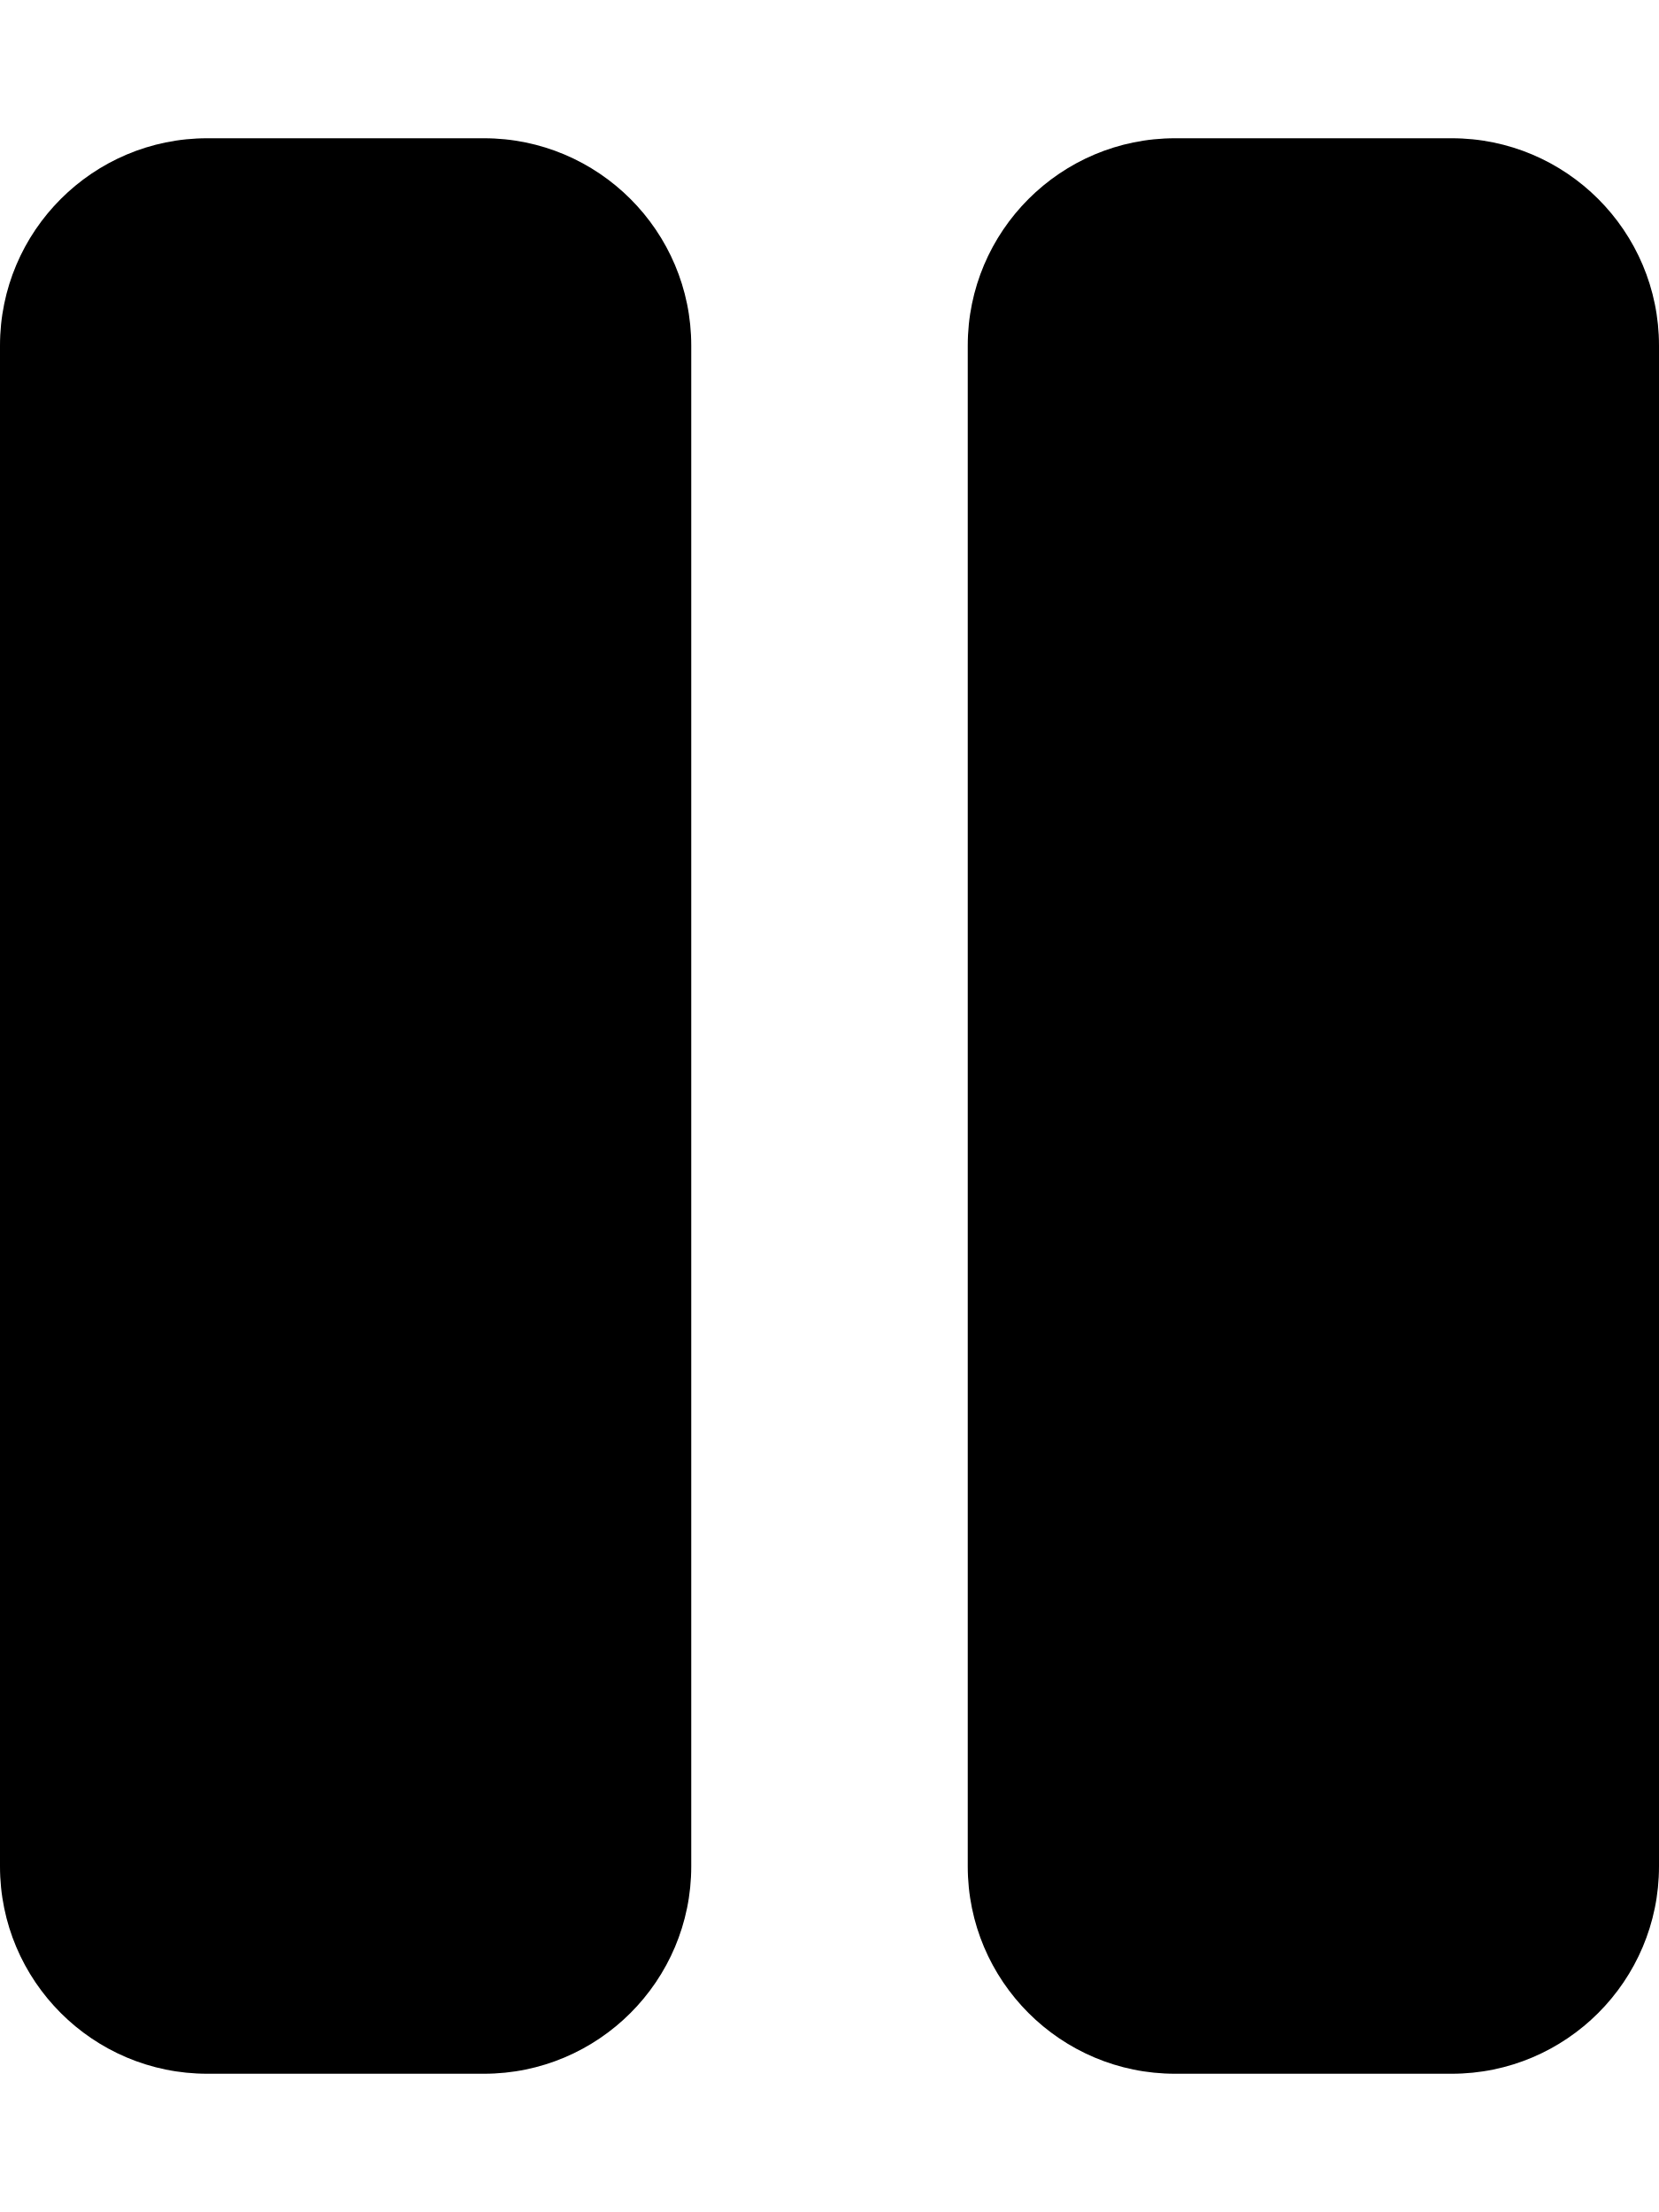
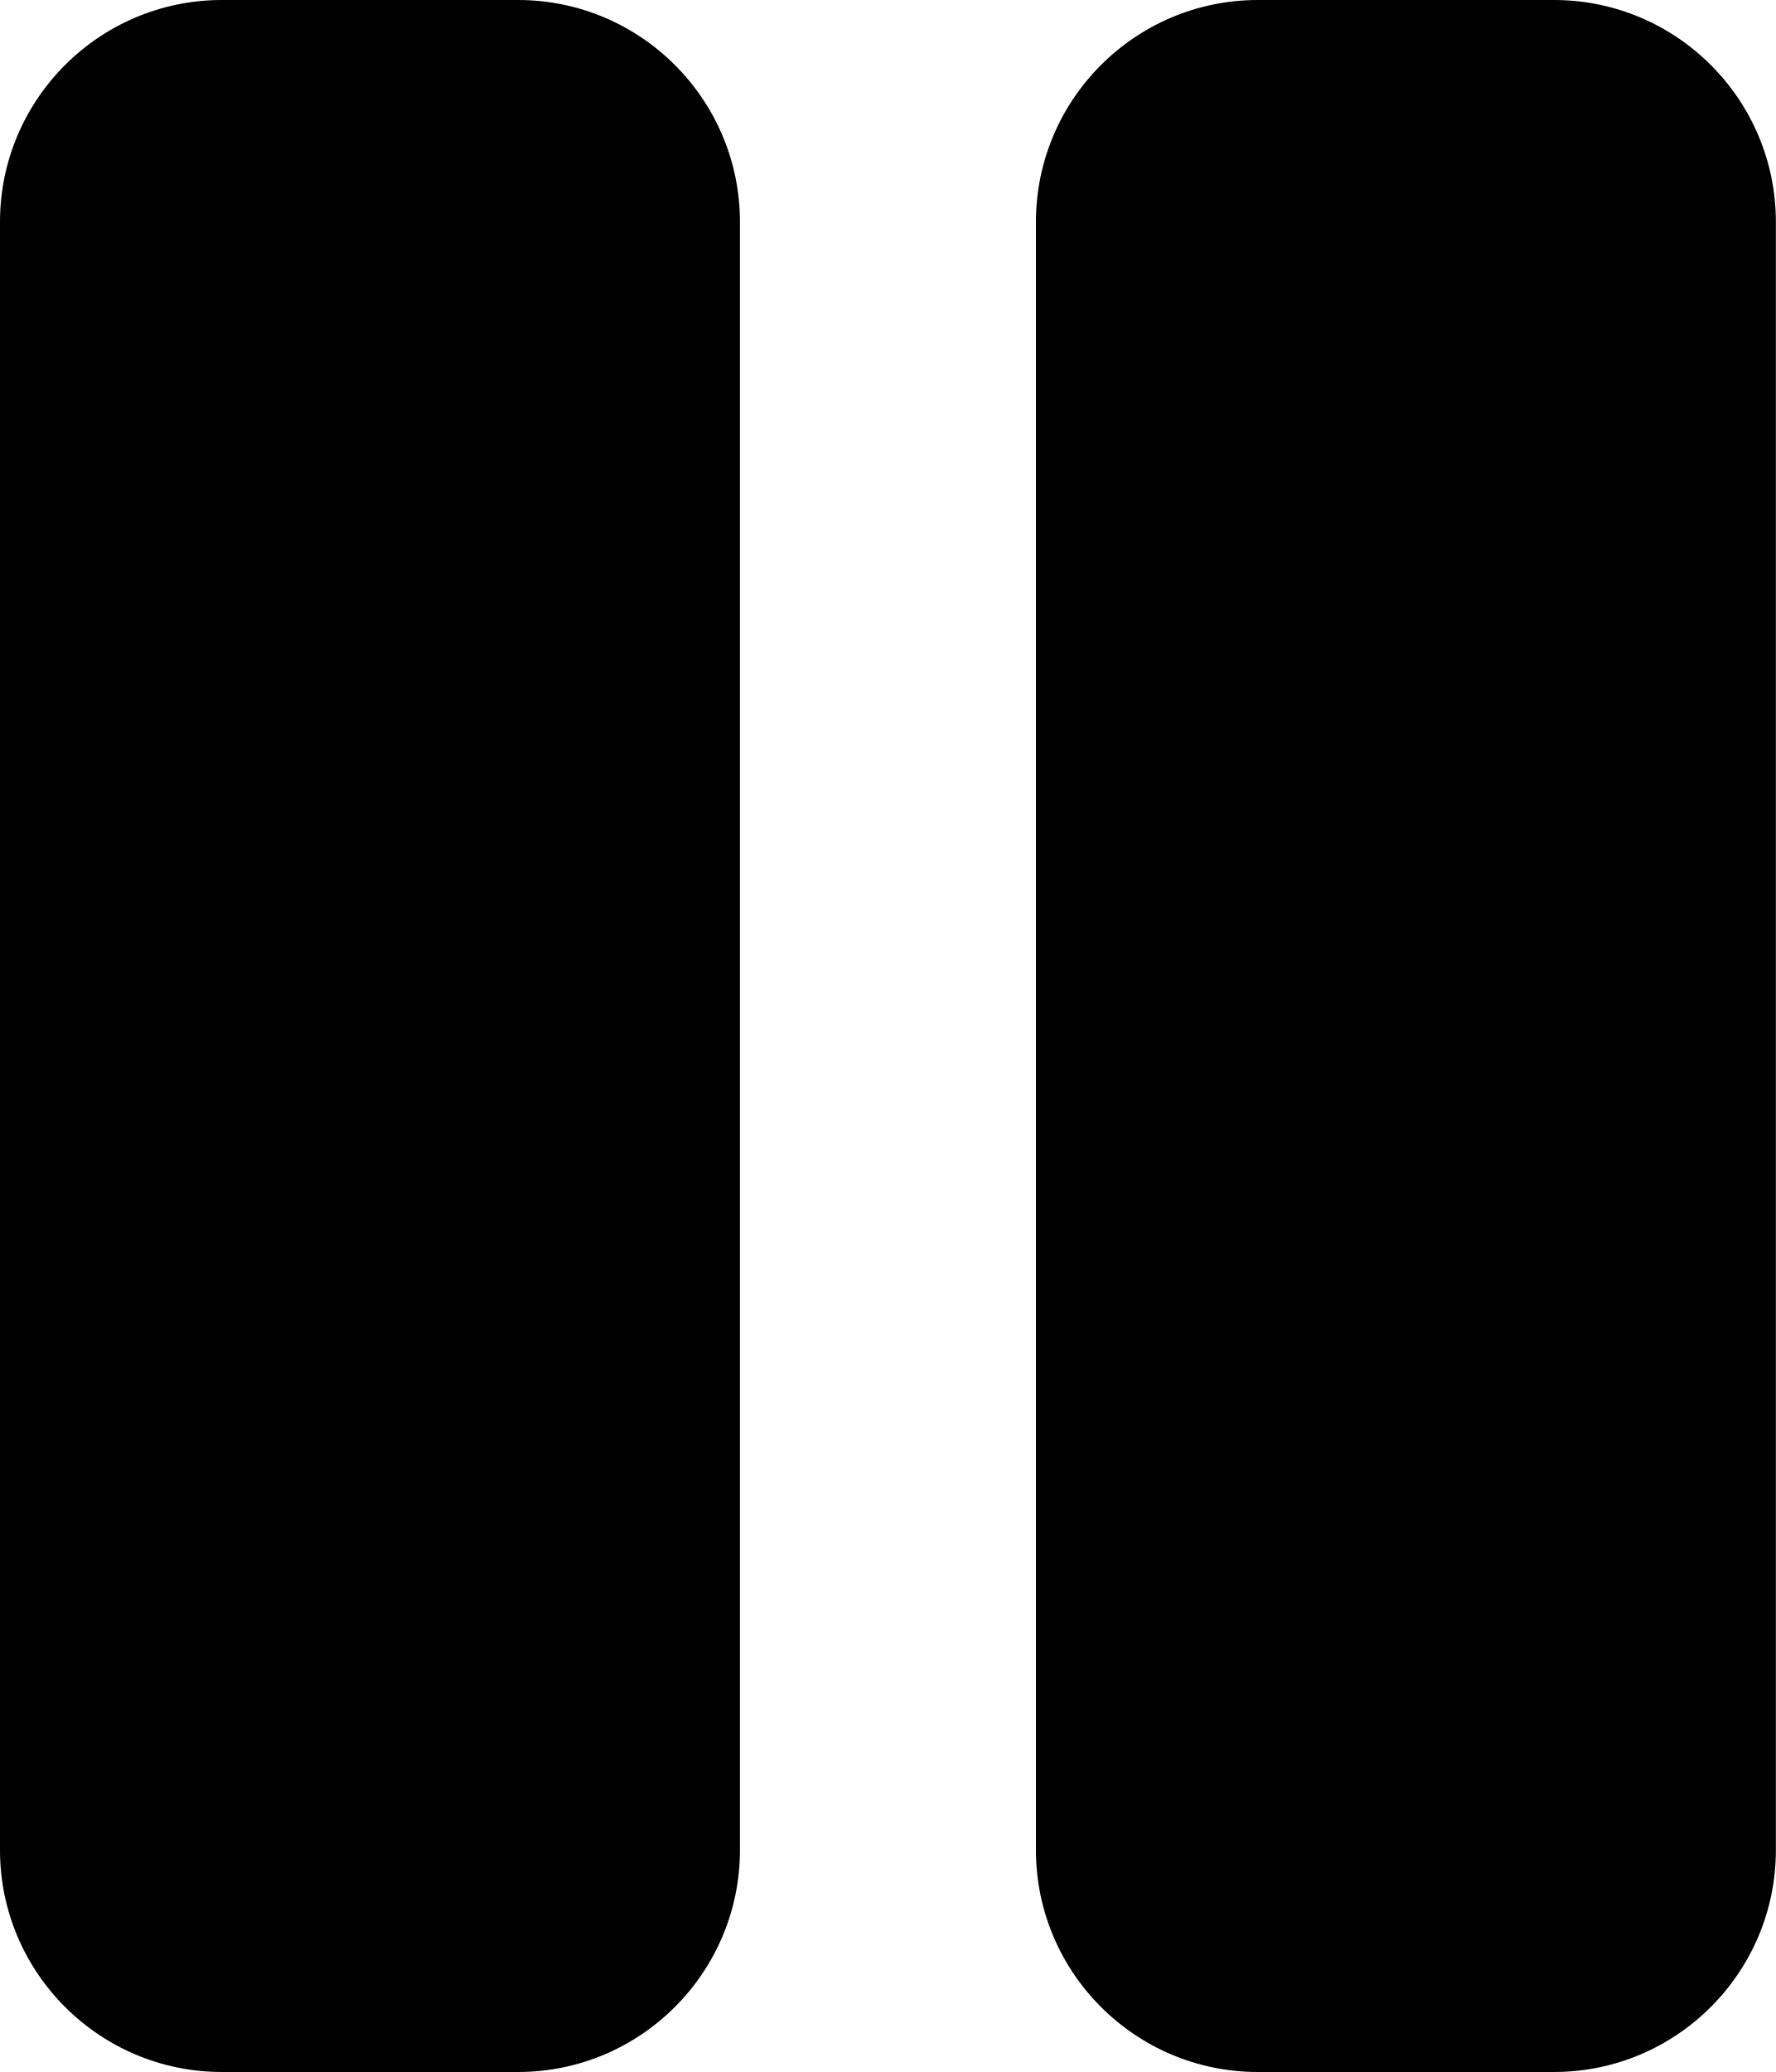
- <svg xmlns="http://www.w3.org/2000/svg" viewBox="0 0 384 512" fill="currentColor">
+ <svg xmlns="http://www.w3.org/2000/svg" viewBox="0 32 384 448" fill="currentColor">
  <path d="M48 32C21.5 32 0 53.5 0 80L0 432c0 26.5 21.5 48 48 48l64 0c26.5 0 48-21.5 48-48l0-352c0-26.5-21.5-48-48-48L48 32zm224 0c-26.5 0-48 21.5-48 48l0 352c0 26.5 21.5 48 48 48l64 0c26.5 0 48-21.5 48-48l0-352c0-26.5-21.5-48-48-48l-64 0z" />
</svg>
